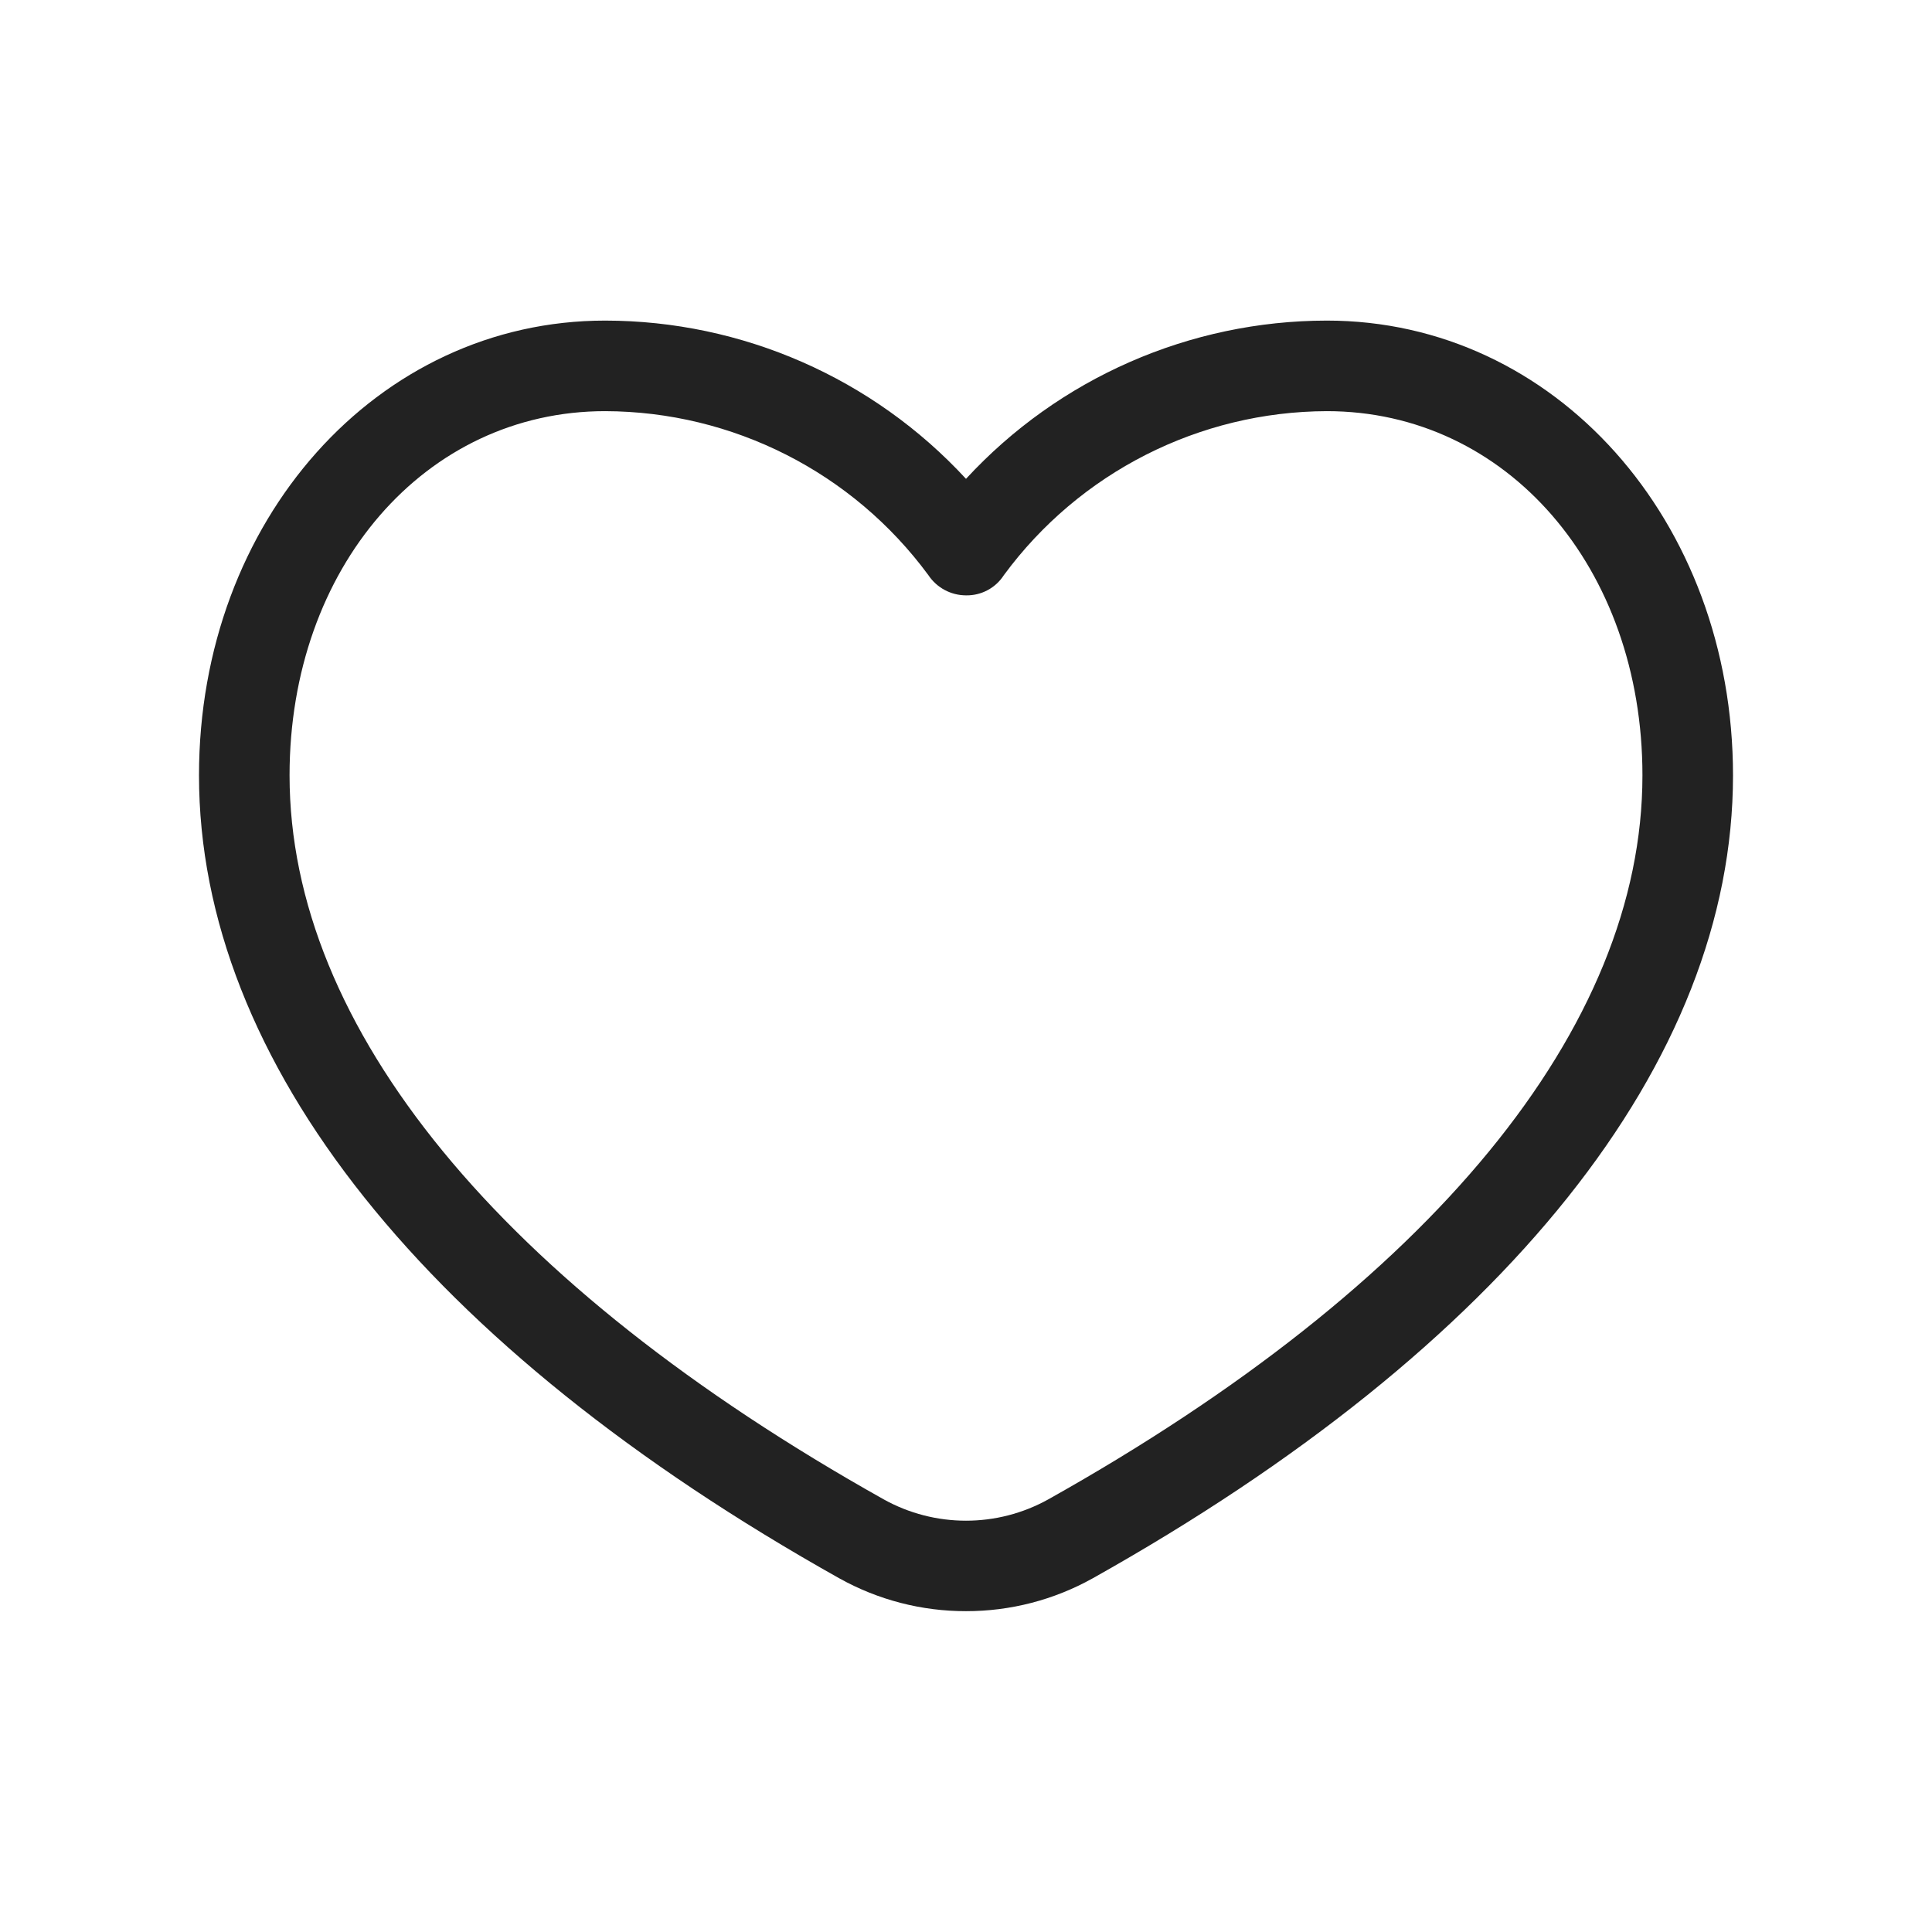
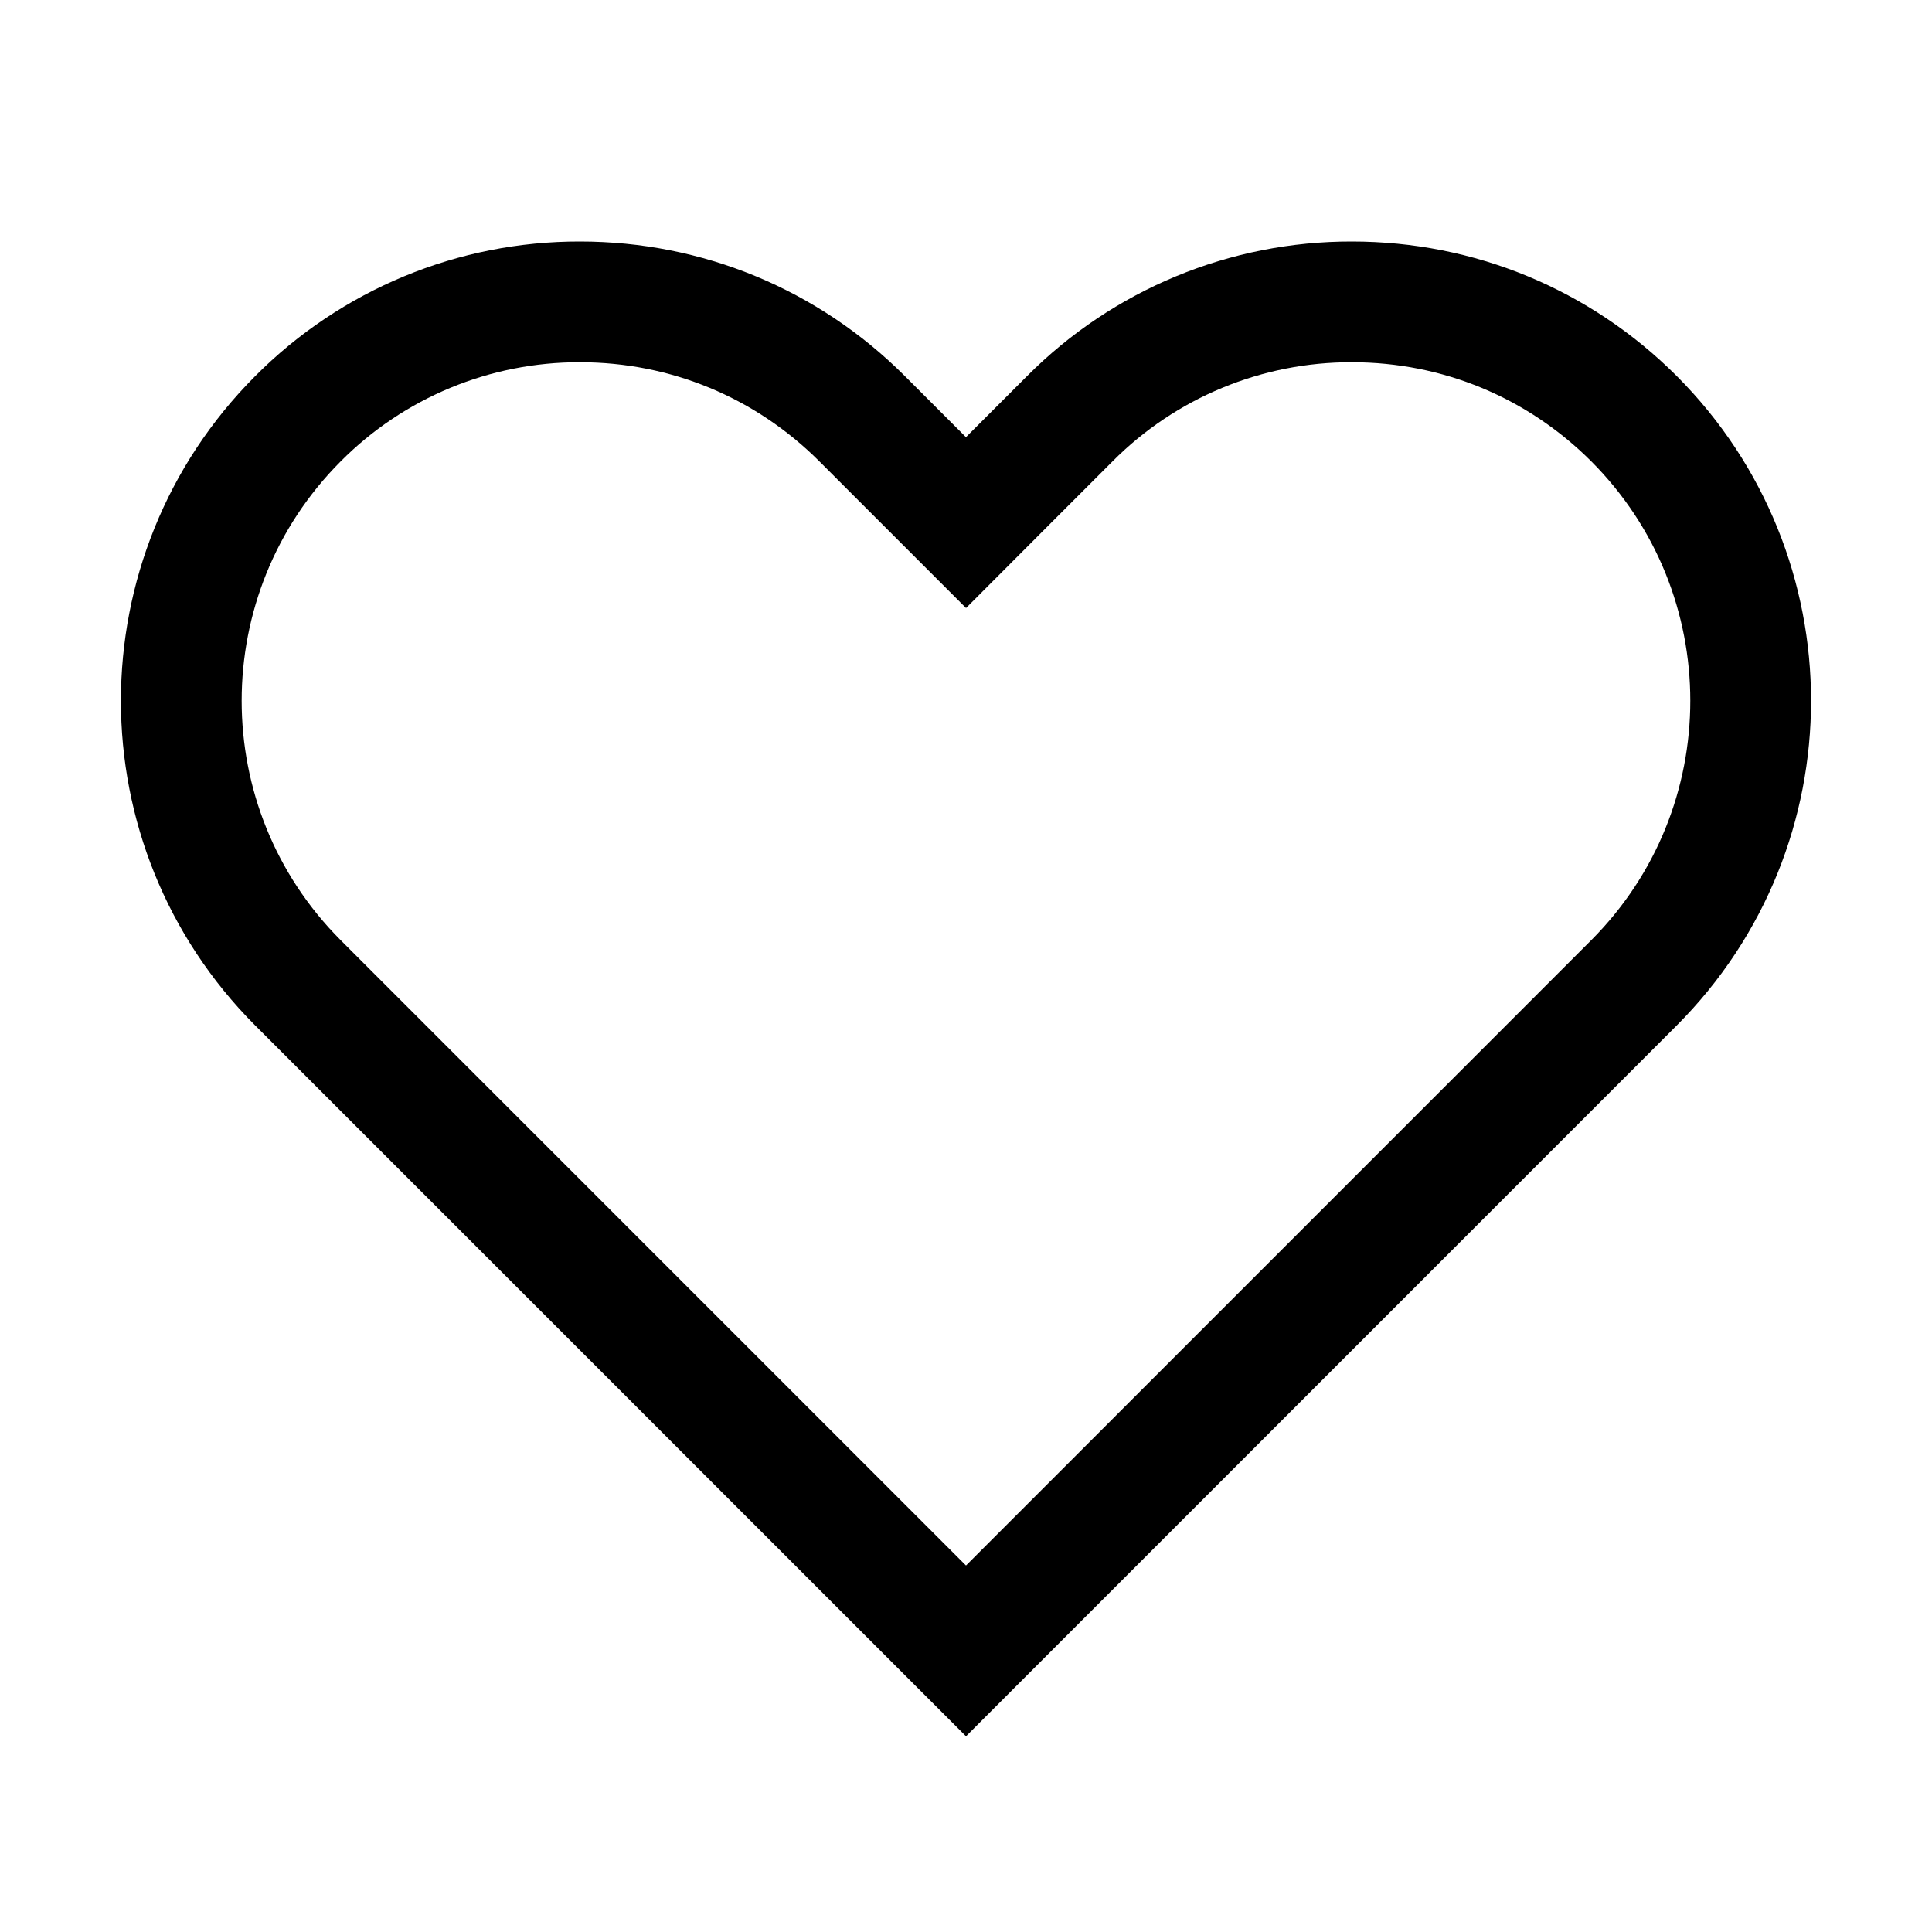
- <svg xmlns="http://www.w3.org/2000/svg" viewBox="0 0 64 64" id="favorite">
-   <path fill="#222" d="M32 53.372a8.584 8.584 0 0 1-4.195-1.087c-13.68-7.669-21.213-17.116-21.213-26.6 0-8.448 5.91-15.065 13.454-15.065A16.283 16.283 0 0 1 32 15.862a16.283 16.283 0 0 1 11.954-5.242c7.544 0 13.454 6.617 13.454 15.065 0 9.484-7.533 18.931-21.213 26.6A8.587 8.587 0 0 1 32 53.372ZM20.046 13.62c-5.96 0-10.454 5.187-10.454 12.065 0 8.351 6.989 16.868 19.679 23.982a5.613 5.613 0 0 0 5.458 0c12.69-7.114 19.679-15.631 19.679-23.982 0-6.878-4.494-12.065-10.454-12.065a13.339 13.339 0 0 0-10.7 5.433 1.457 1.457 0 0 1-1.254.669 1.5 1.5 0 0 1-1.246-.669 13.339 13.339 0 0 0-10.708-5.433Z" />
+ <svg xmlns="http://www.w3.org/2000/svg" aria-hidden="true" class="pre-nav-design-icon" focusable="false" viewBox="0 0 24 24" role="img" width="24px" height="24px" fill="none">
+   <path stroke="currentColor" stroke-width="1.5" d="M16.794 3.75c1.324 0 2.568.516 3.504 1.451a4.96 4.96 0 010 7.008L12 20.508l-8.299-8.299a4.96 4.96 0 010-7.007A4.923 4.923 0 017.205 3.75c1.324 0 2.568.516 3.504 1.451l.76.76.531.531.53-.531.76-.76a4.926 4.926 0 013.504-1.451" />
</svg>
